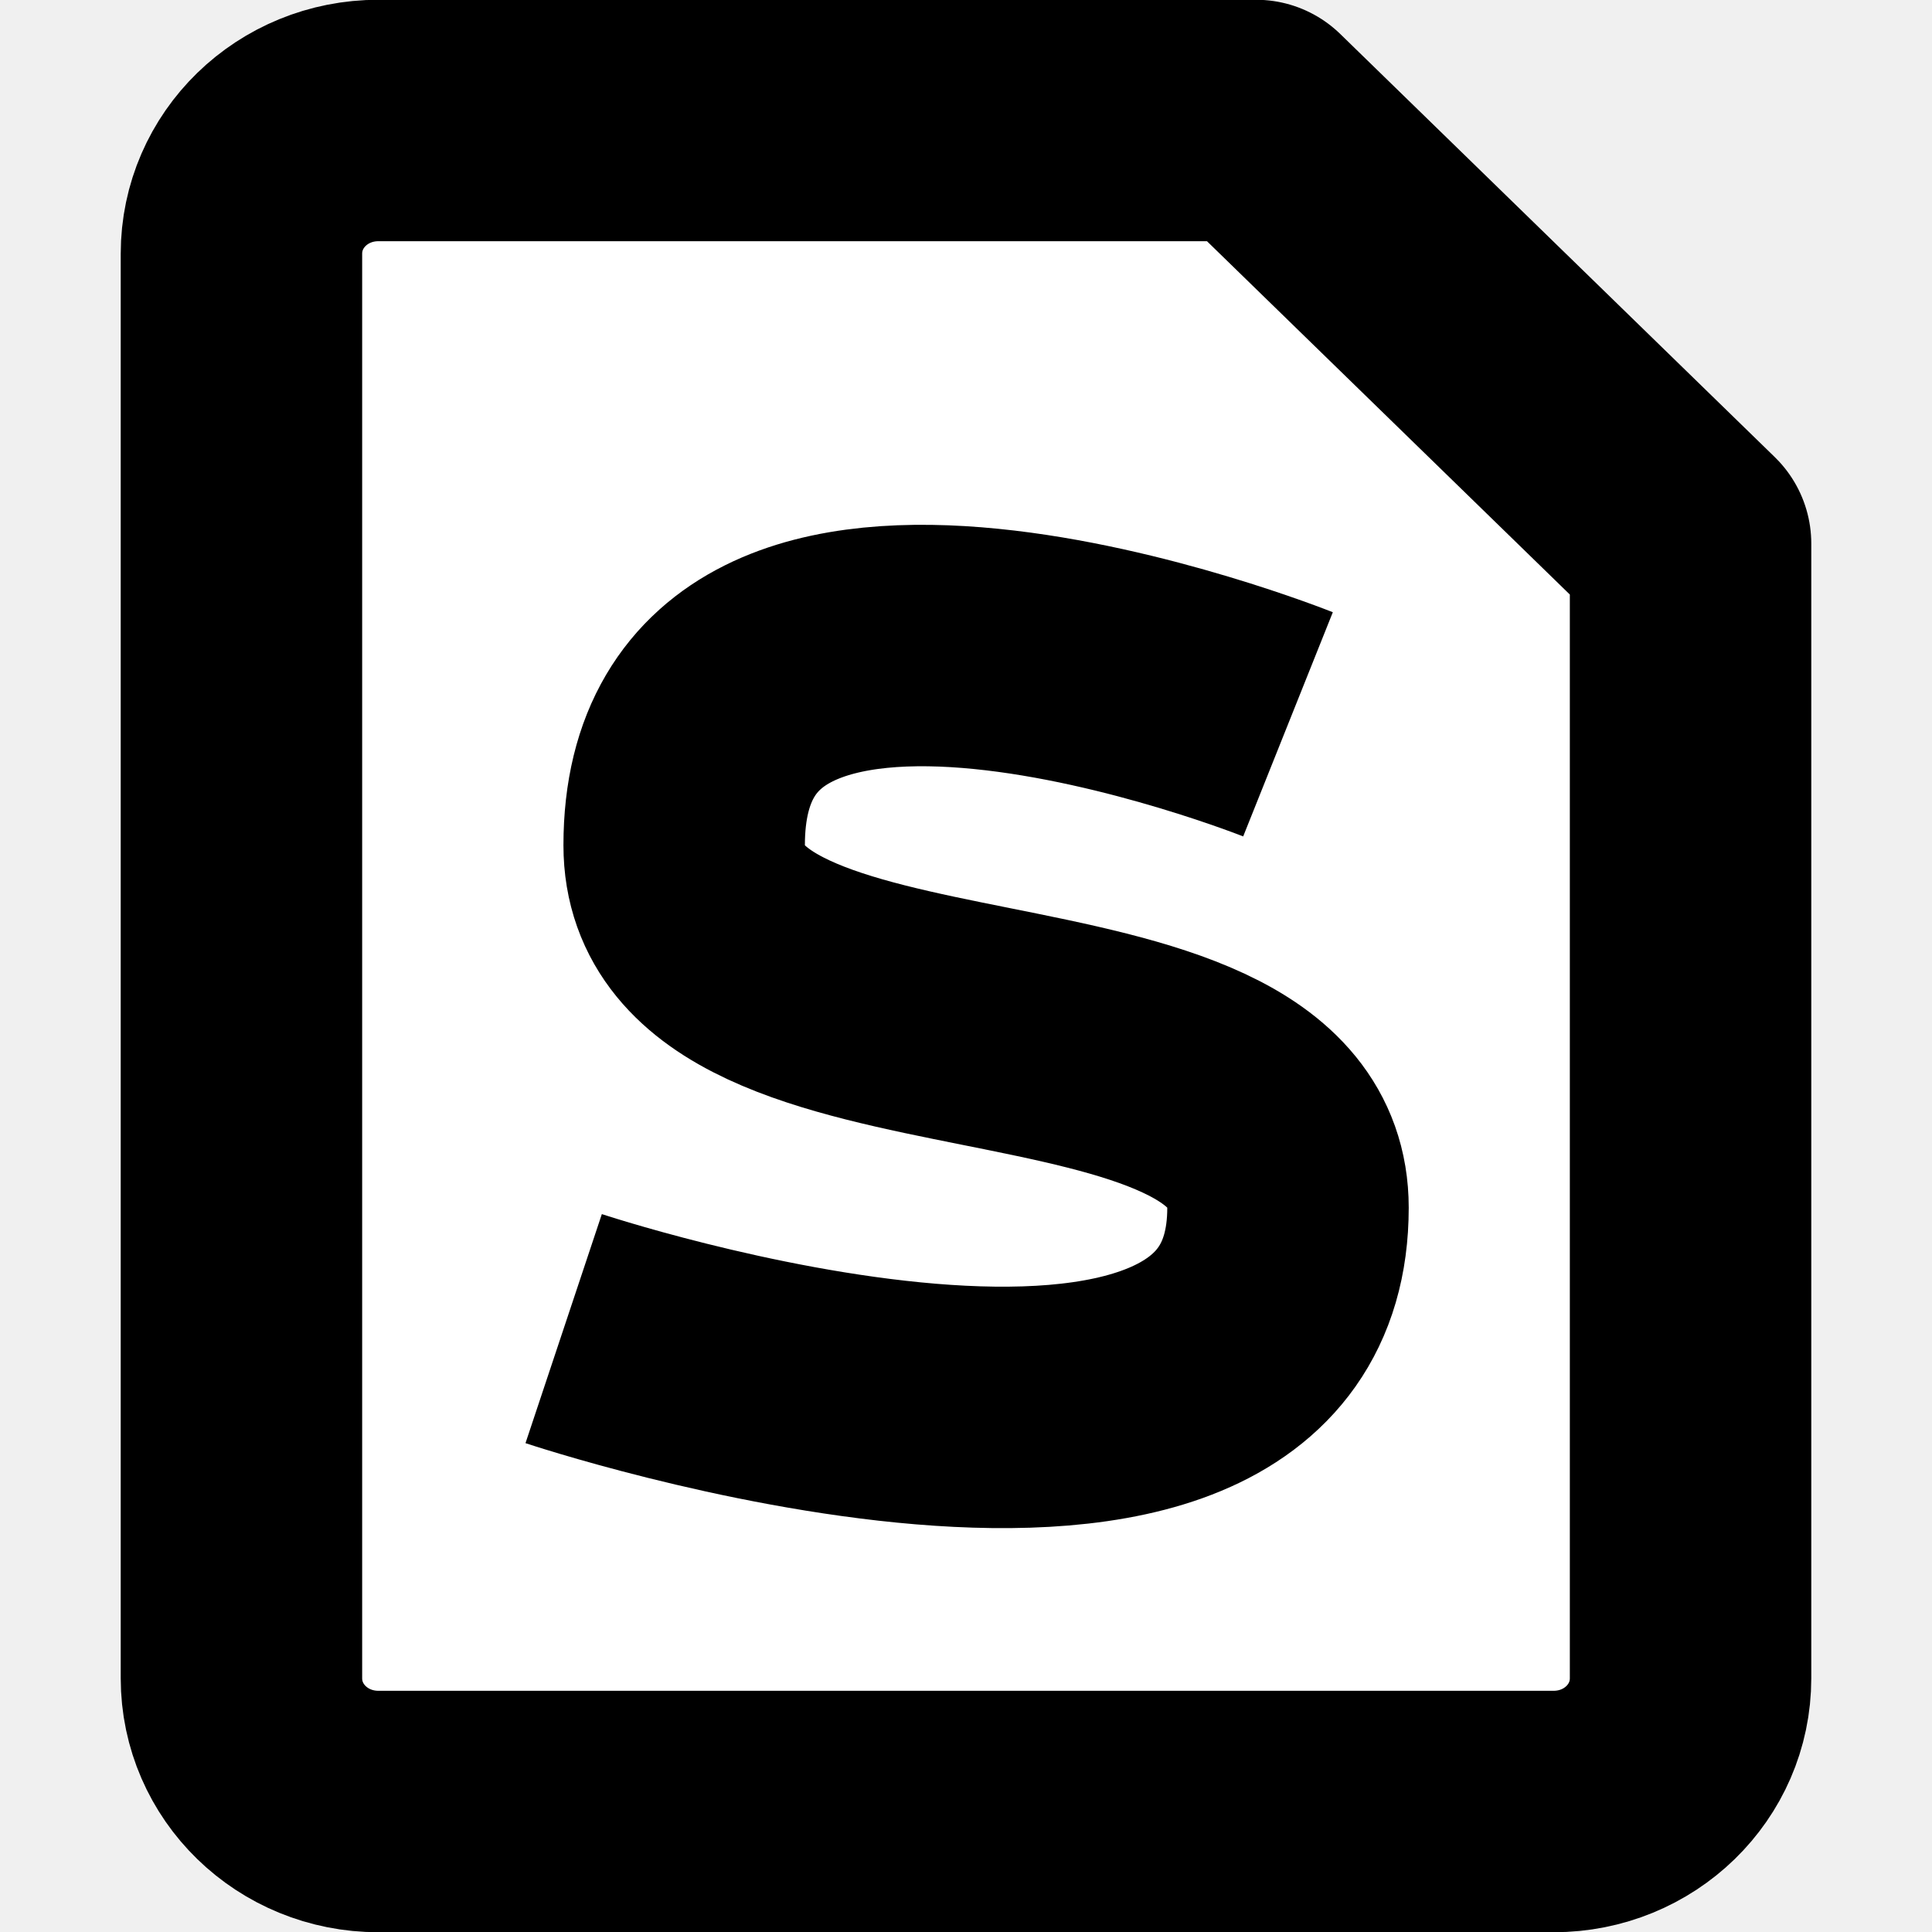
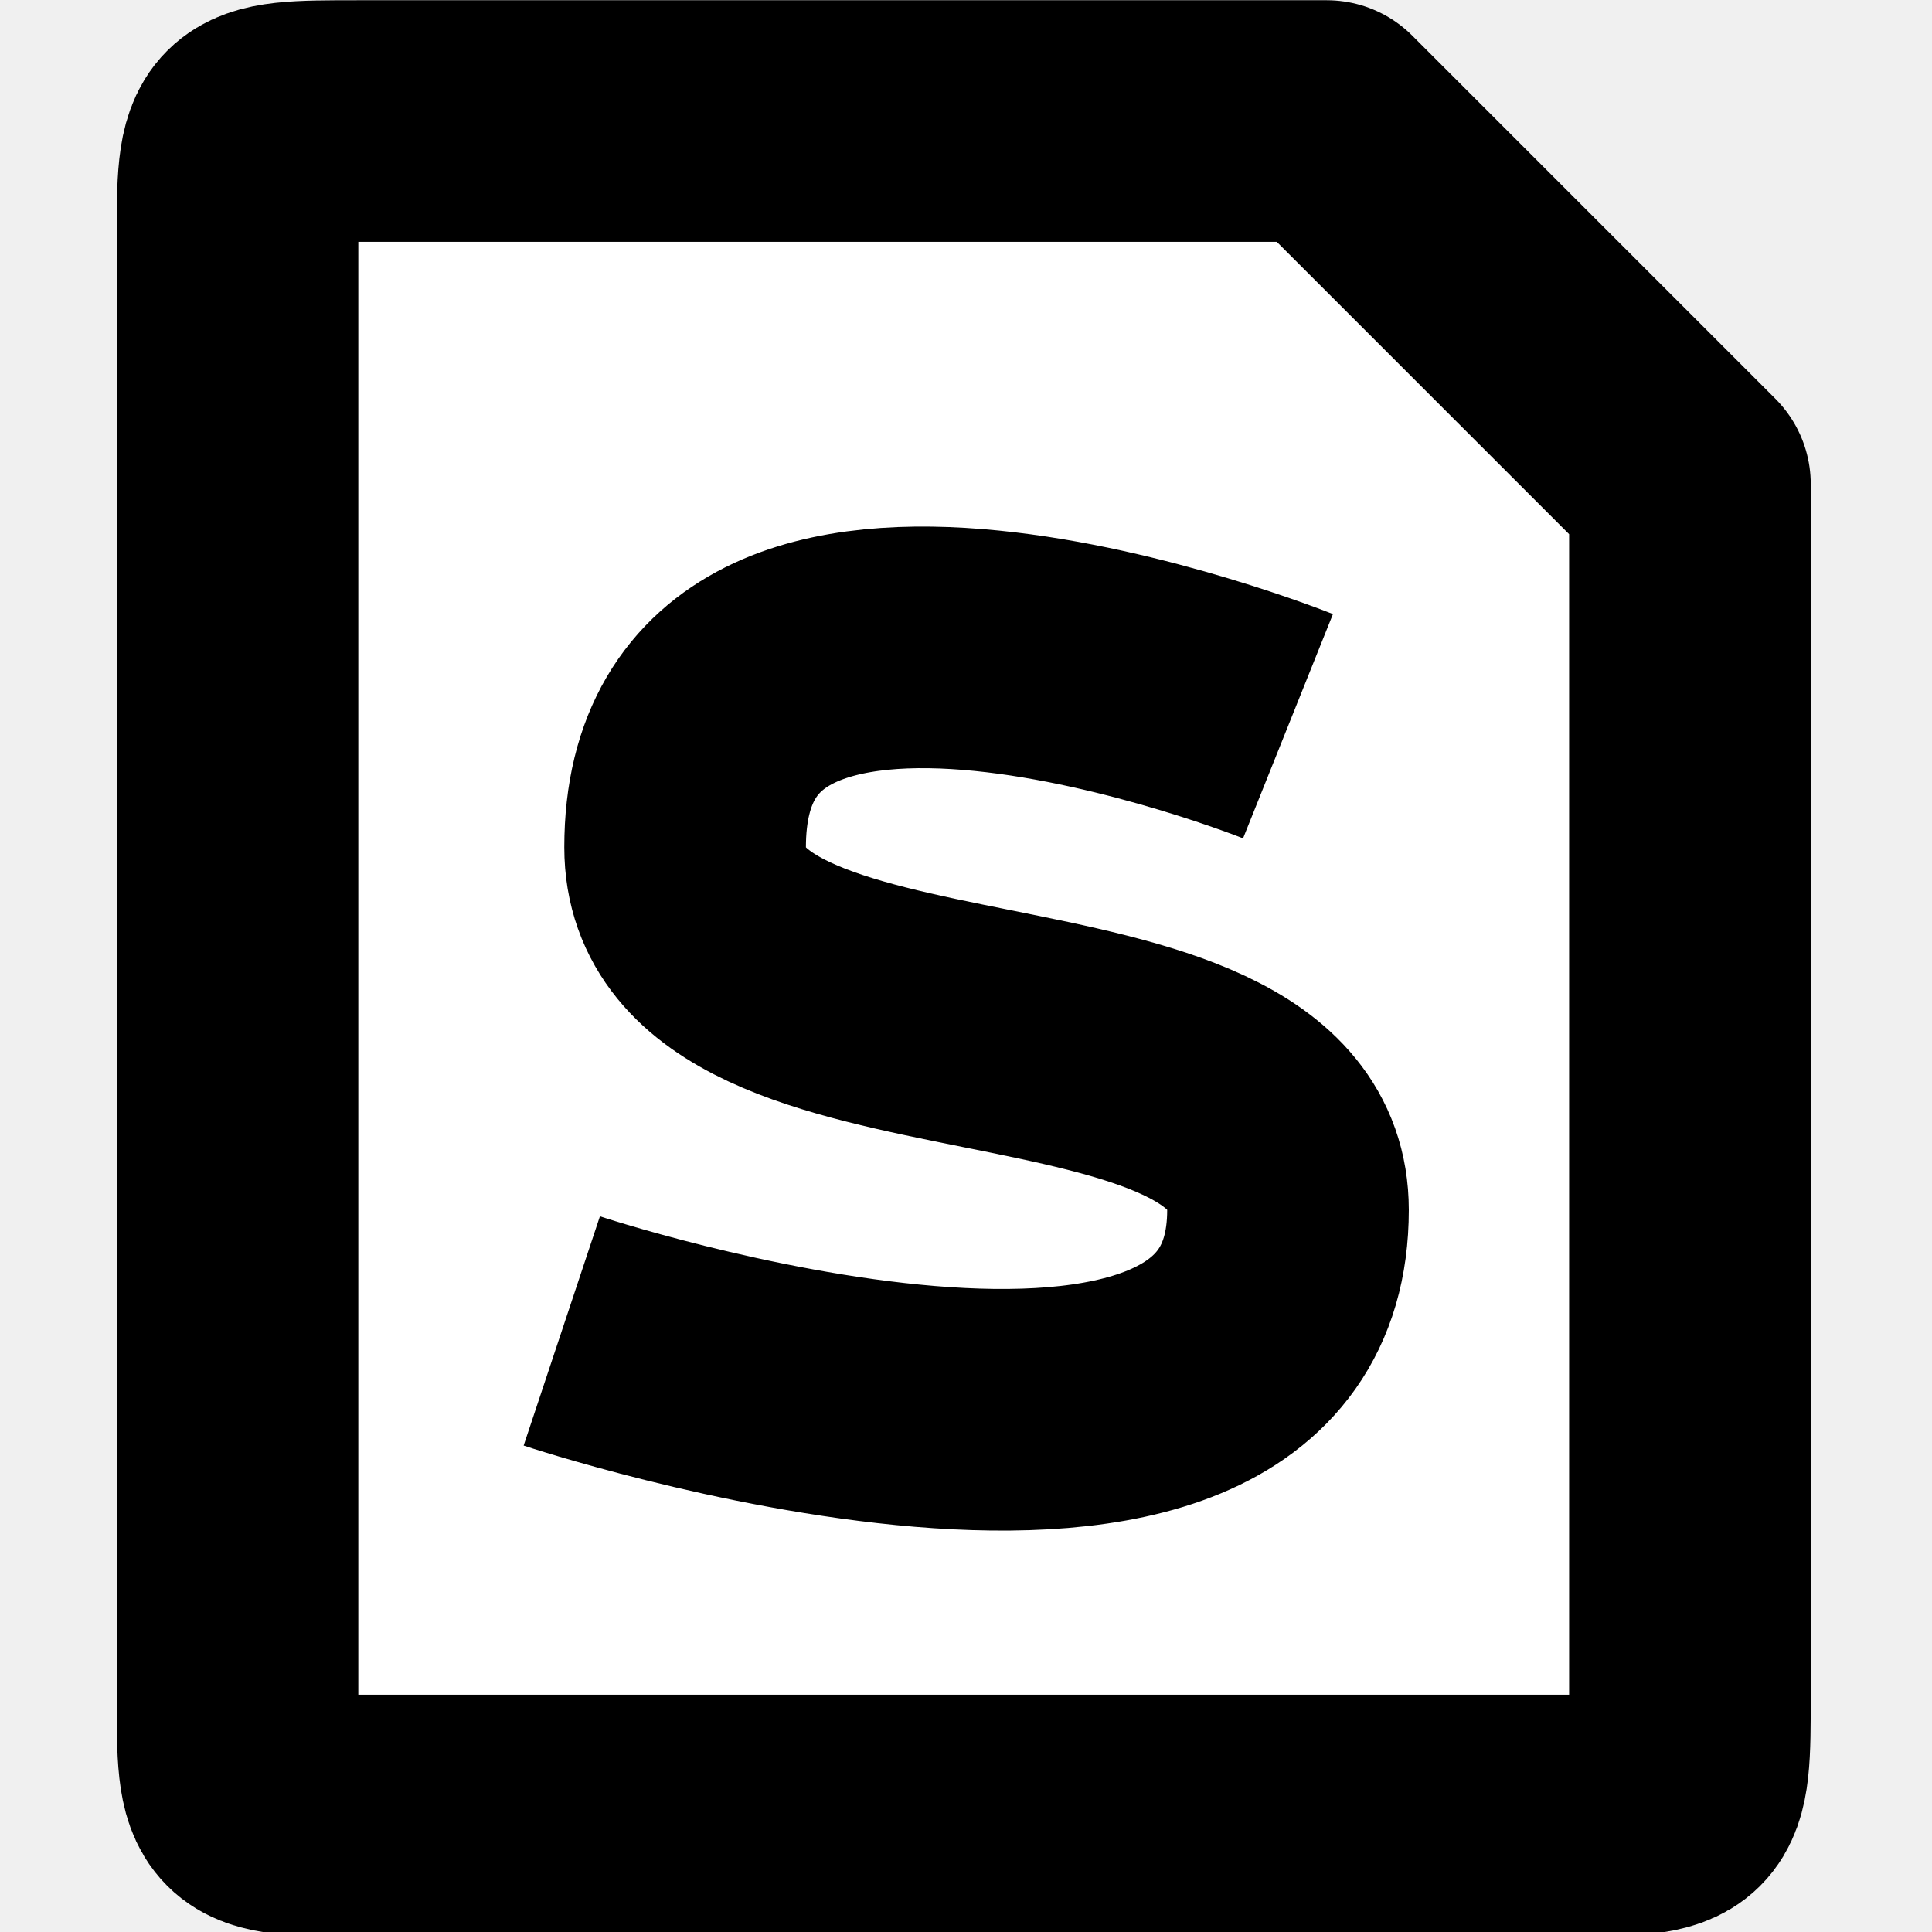
- <svg xmlns="http://www.w3.org/2000/svg" width="16" height="16" viewBox="0 0 4.233 4.233" version="1.1" id="svg846">
-   <defs id="defs840" />
-   <g id="layer1">
-     <path id="rect1476" style="fill:#ffffff;fill-opacity:1;stroke:#000000;stroke-width:0.529;stroke-linecap:round;stroke-linejoin:round;stroke-miterlimit:4;stroke-dasharray:none;stroke-opacity:1;paint-order:normal" d="M 3.704,1.191 V 3.677 c 0,0.162 -0.134,0.292 -0.3,0.292 H 0.829 c -0.166,0 -0.3,-0.13 -0.3,-0.292 V 0.556 c 0,-0.162 0.134,-0.292 0.3,-0.292 H 2.752 Z" />
-     <path style="fill:none;fill-opacity:1;stroke:#000000;stroke-width:0.529;stroke-linecap:butt;stroke-linejoin:miter;stroke-miterlimit:4;stroke-dasharray:none;stroke-opacity:1" d="m 2.822,1.587 c 0,0 -1.323,-0.529 -1.323,0.265 0,0.529 1.323,0.265 1.323,0.794 0,0.794 -1.587,0.265 -1.587,0.265" id="path857" />
+ <svg xmlns="http://www.w3.org/2000/svg" width="16" height="16" version="1.1" viewBox="0 0 4.23 4.23">
+   <g stroke="#000">
+     <path d="m3.7 1.06v2.65c0 0.265 0 0.265-0.265 0.265h-2.65c-0.265 0-0.265 0-0.265-0.265v-3.18c0-0.265 0-0.265 0.265-0.265h2.12z" fill="#fff" stroke-linecap="round" stroke-linejoin="round" stroke-width=".529" style="paint-order:normal" />
+     <path d="m2.82 1.59s-1.32-0.529-1.32 0.265c0 0.529 1.32 0.265 1.32 0.794 0 0.794-1.59 0.265-1.59 0.265" fill="none" stroke-width=".529" />
  </g>
</svg>
